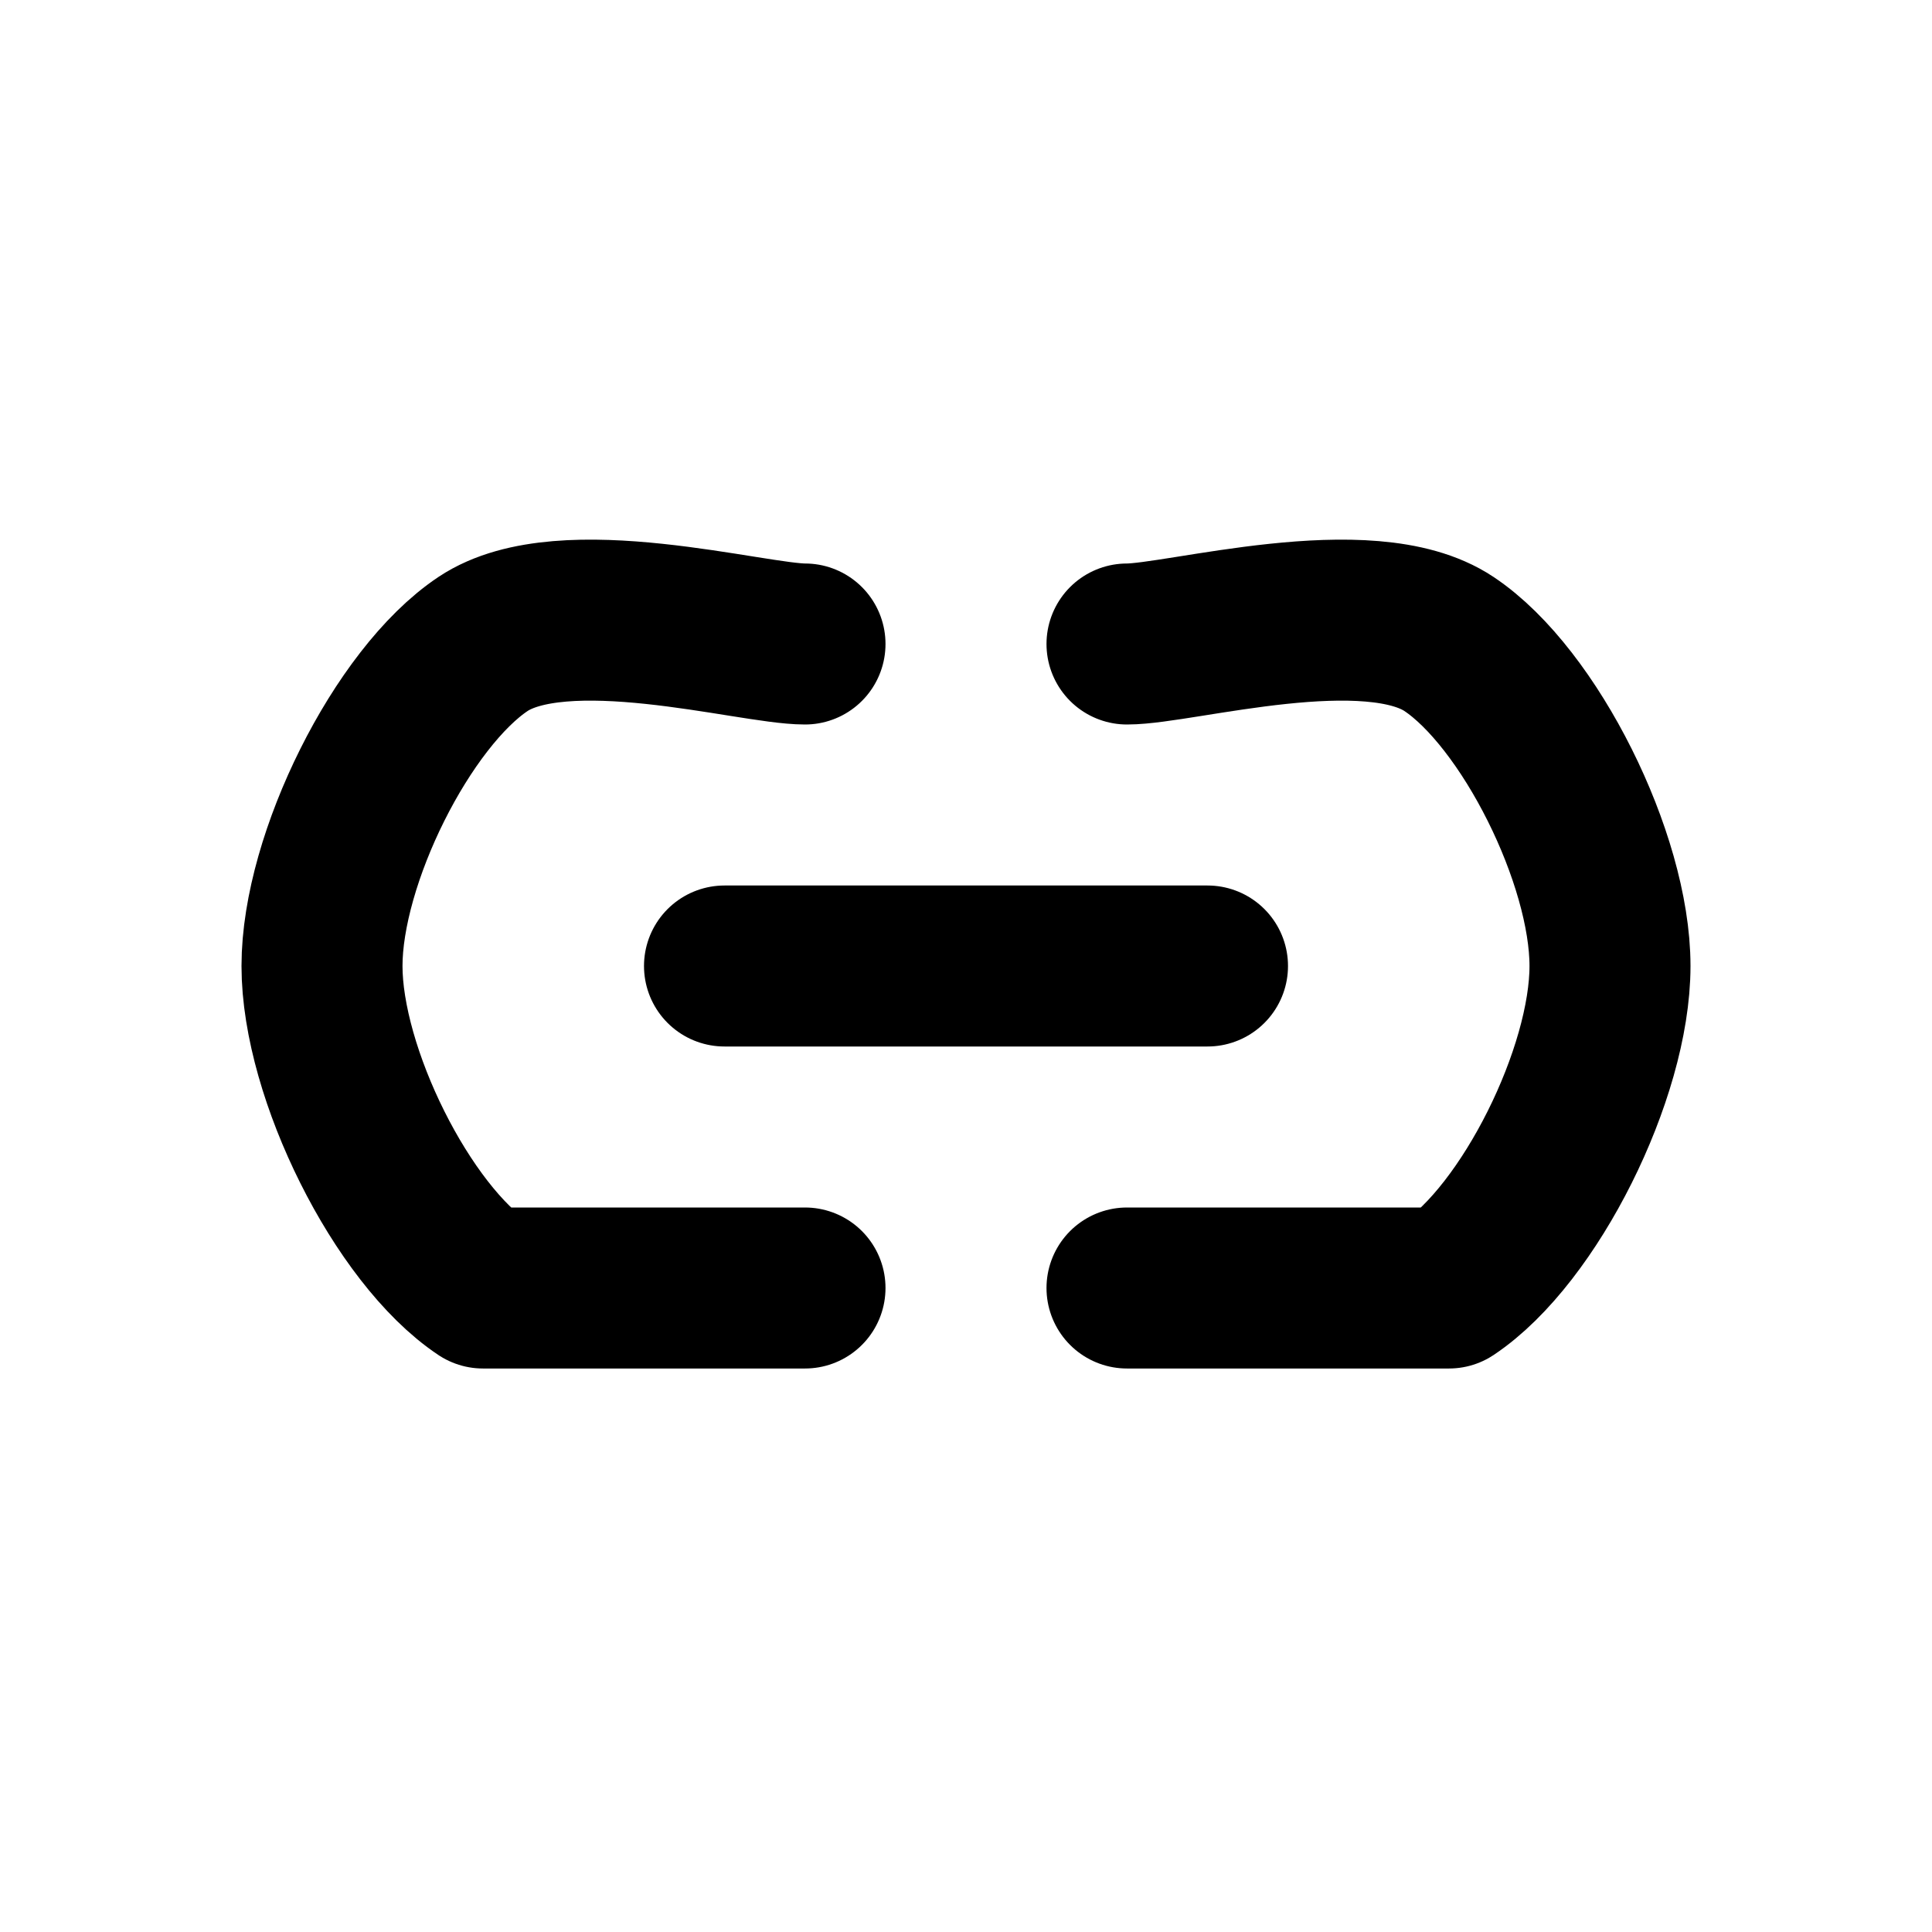
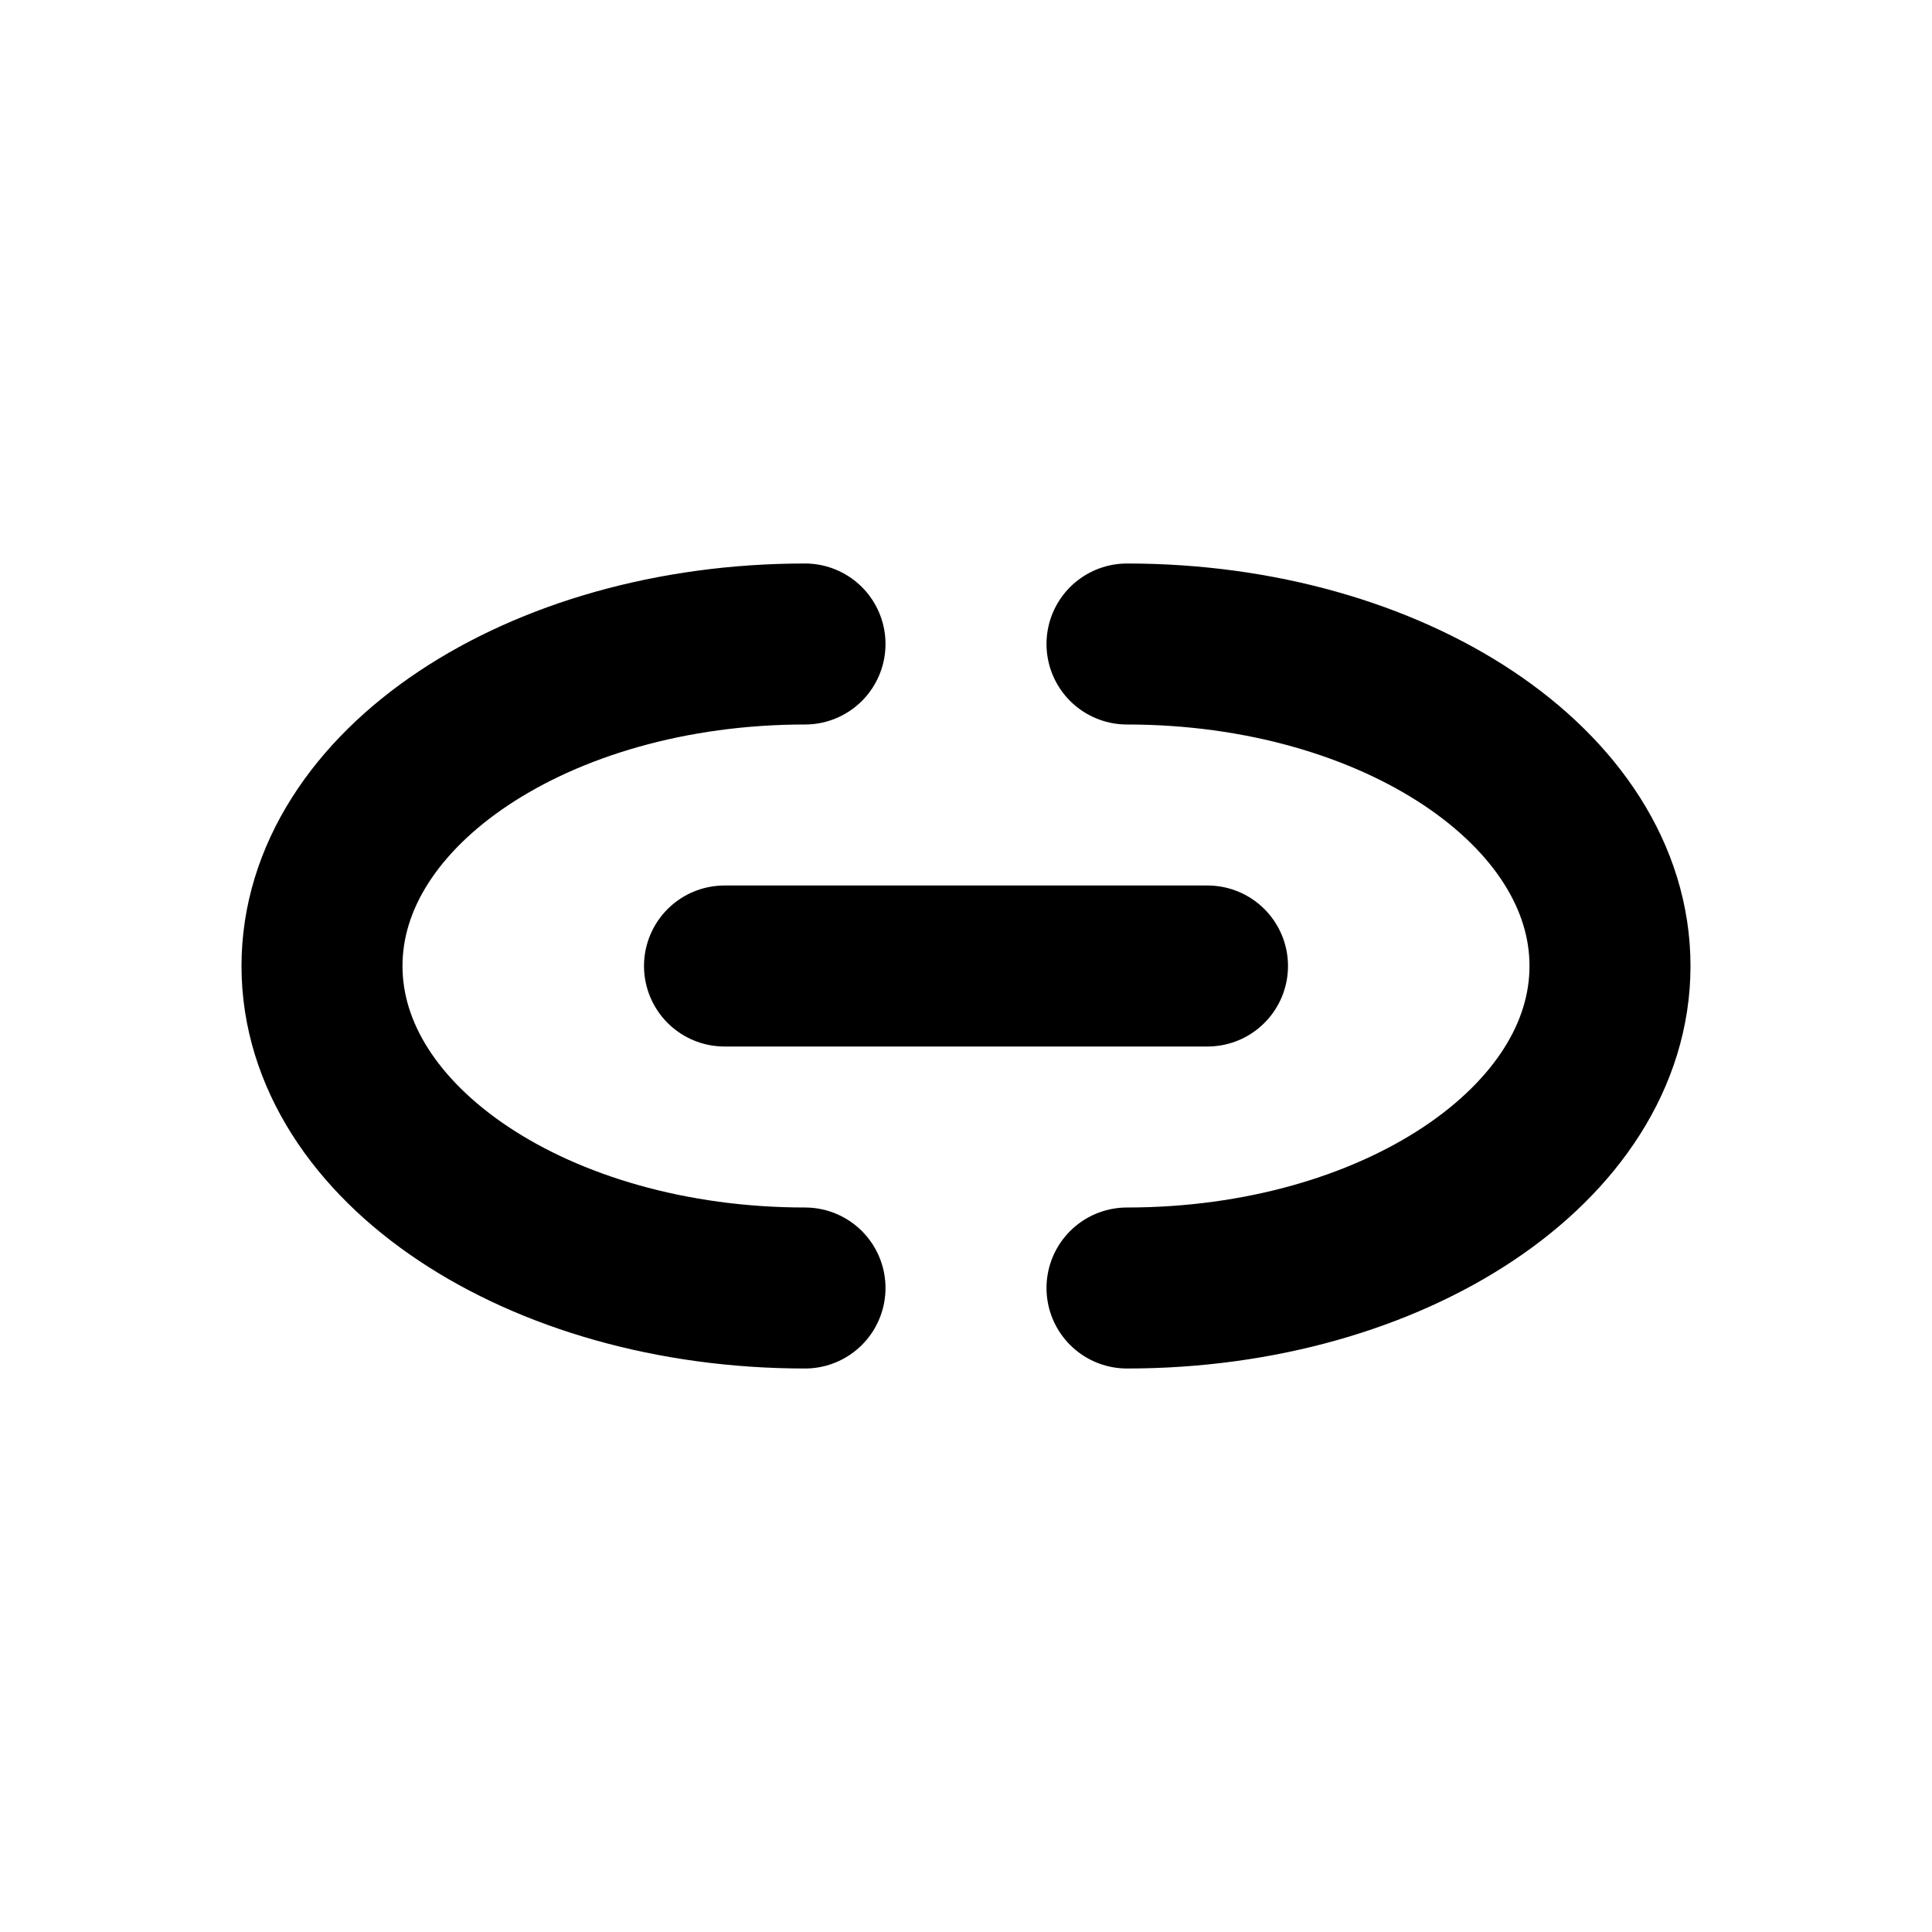
<svg xmlns="http://www.w3.org/2000/svg" width="24" height="24" viewBox="0 0 24 24">
  <path id="b1" d="M9 12 L15 12" fill="none" stroke="currentColor" stroke-width="2" stroke-linecap="round" stroke-linejoin="round" />
-   <path id="lh" d="M10 8 C9.333 8, 7 7.333, 6 8 C5 8.667, 4 10.667, 4 12 C4 13.333, 5 15.333, 6 16 L10 16" fill="none" stroke="currentColor" stroke-width="2" stroke-linecap="round" stroke-linejoin="round" />
-   <path id="rh" d="M14 8 C14.667 8, 17 7.333, 18 8 C19 8.667, 20 10.667, 20 12 C20 13.333, 19 15.333, 18 16 L14 16" fill="none" stroke="currentColor" stroke-width="2" stroke-linecap="round" stroke-linejoin="round" />
+   <path id="lh" d="M10 16 A6 4 0 0 1 10 8" fill="none" stroke="currentColor" stroke-width="2" stroke-linecap="round" stroke-linejoin="round" />
+   <path id="rh" d="M14 8 A6 4 0 0 1 14 16" fill="none" stroke="currentColor" stroke-width="2" stroke-linecap="round" stroke-linejoin="round" />
</svg>
